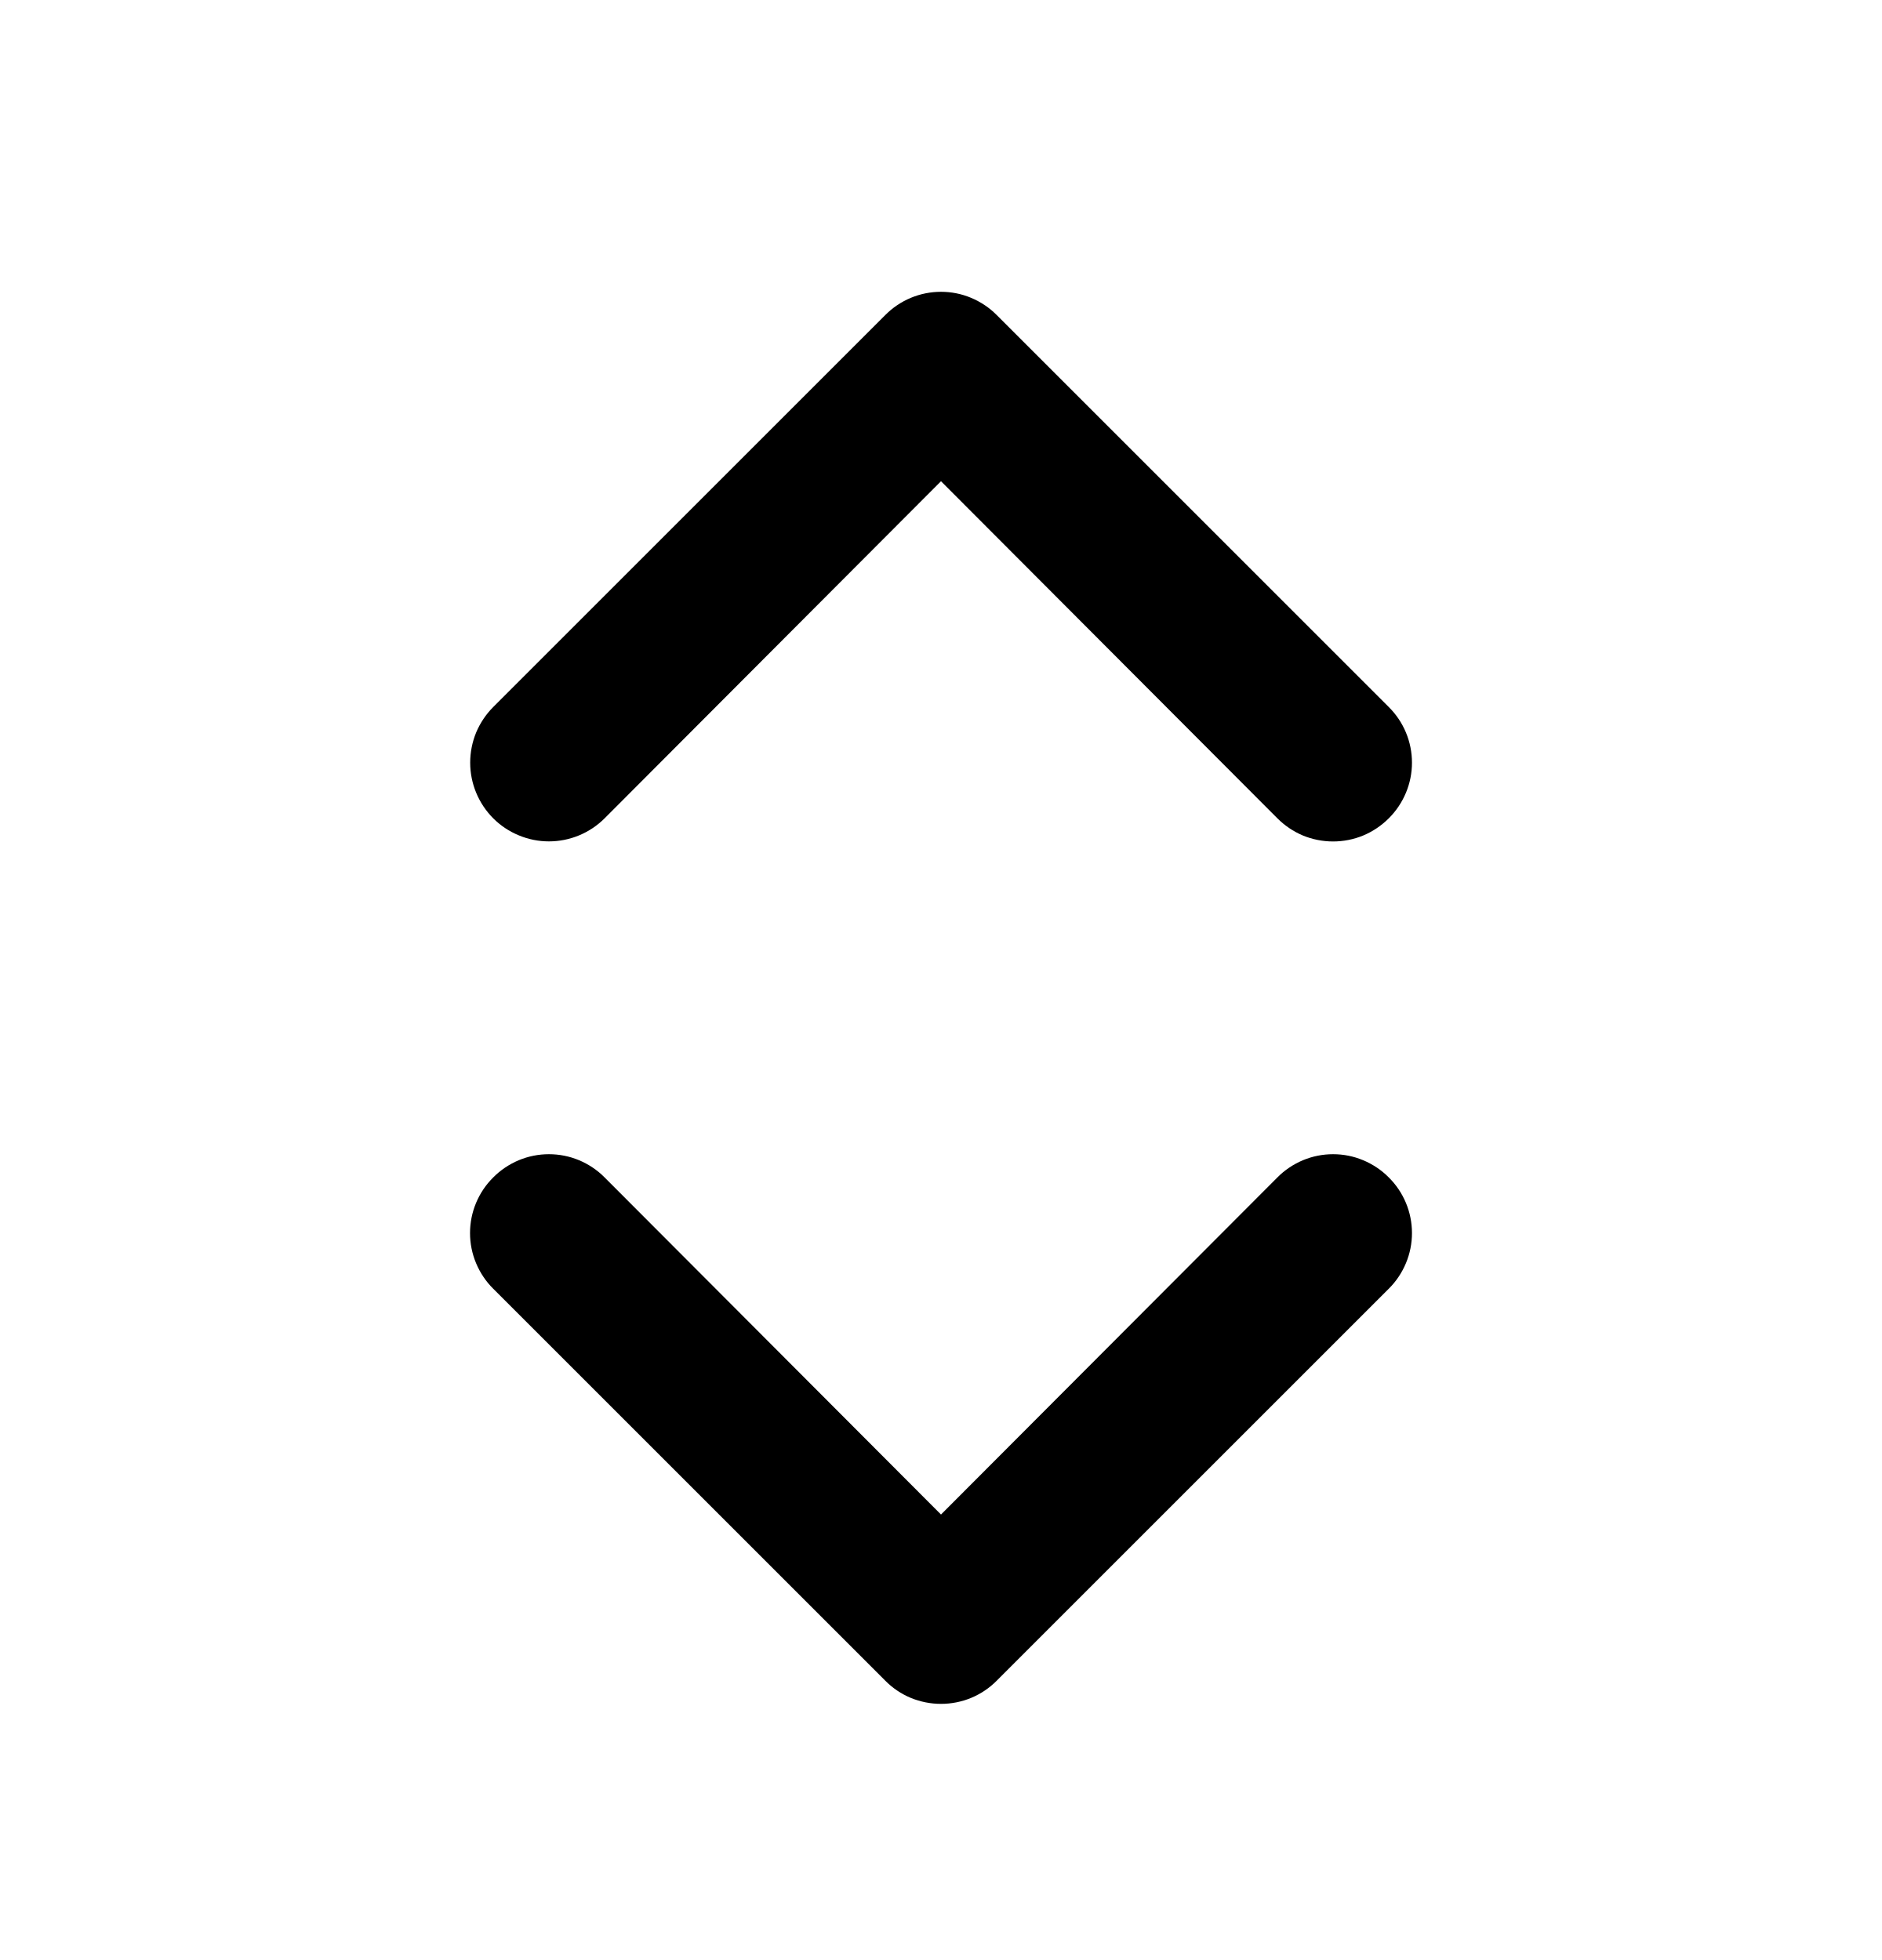
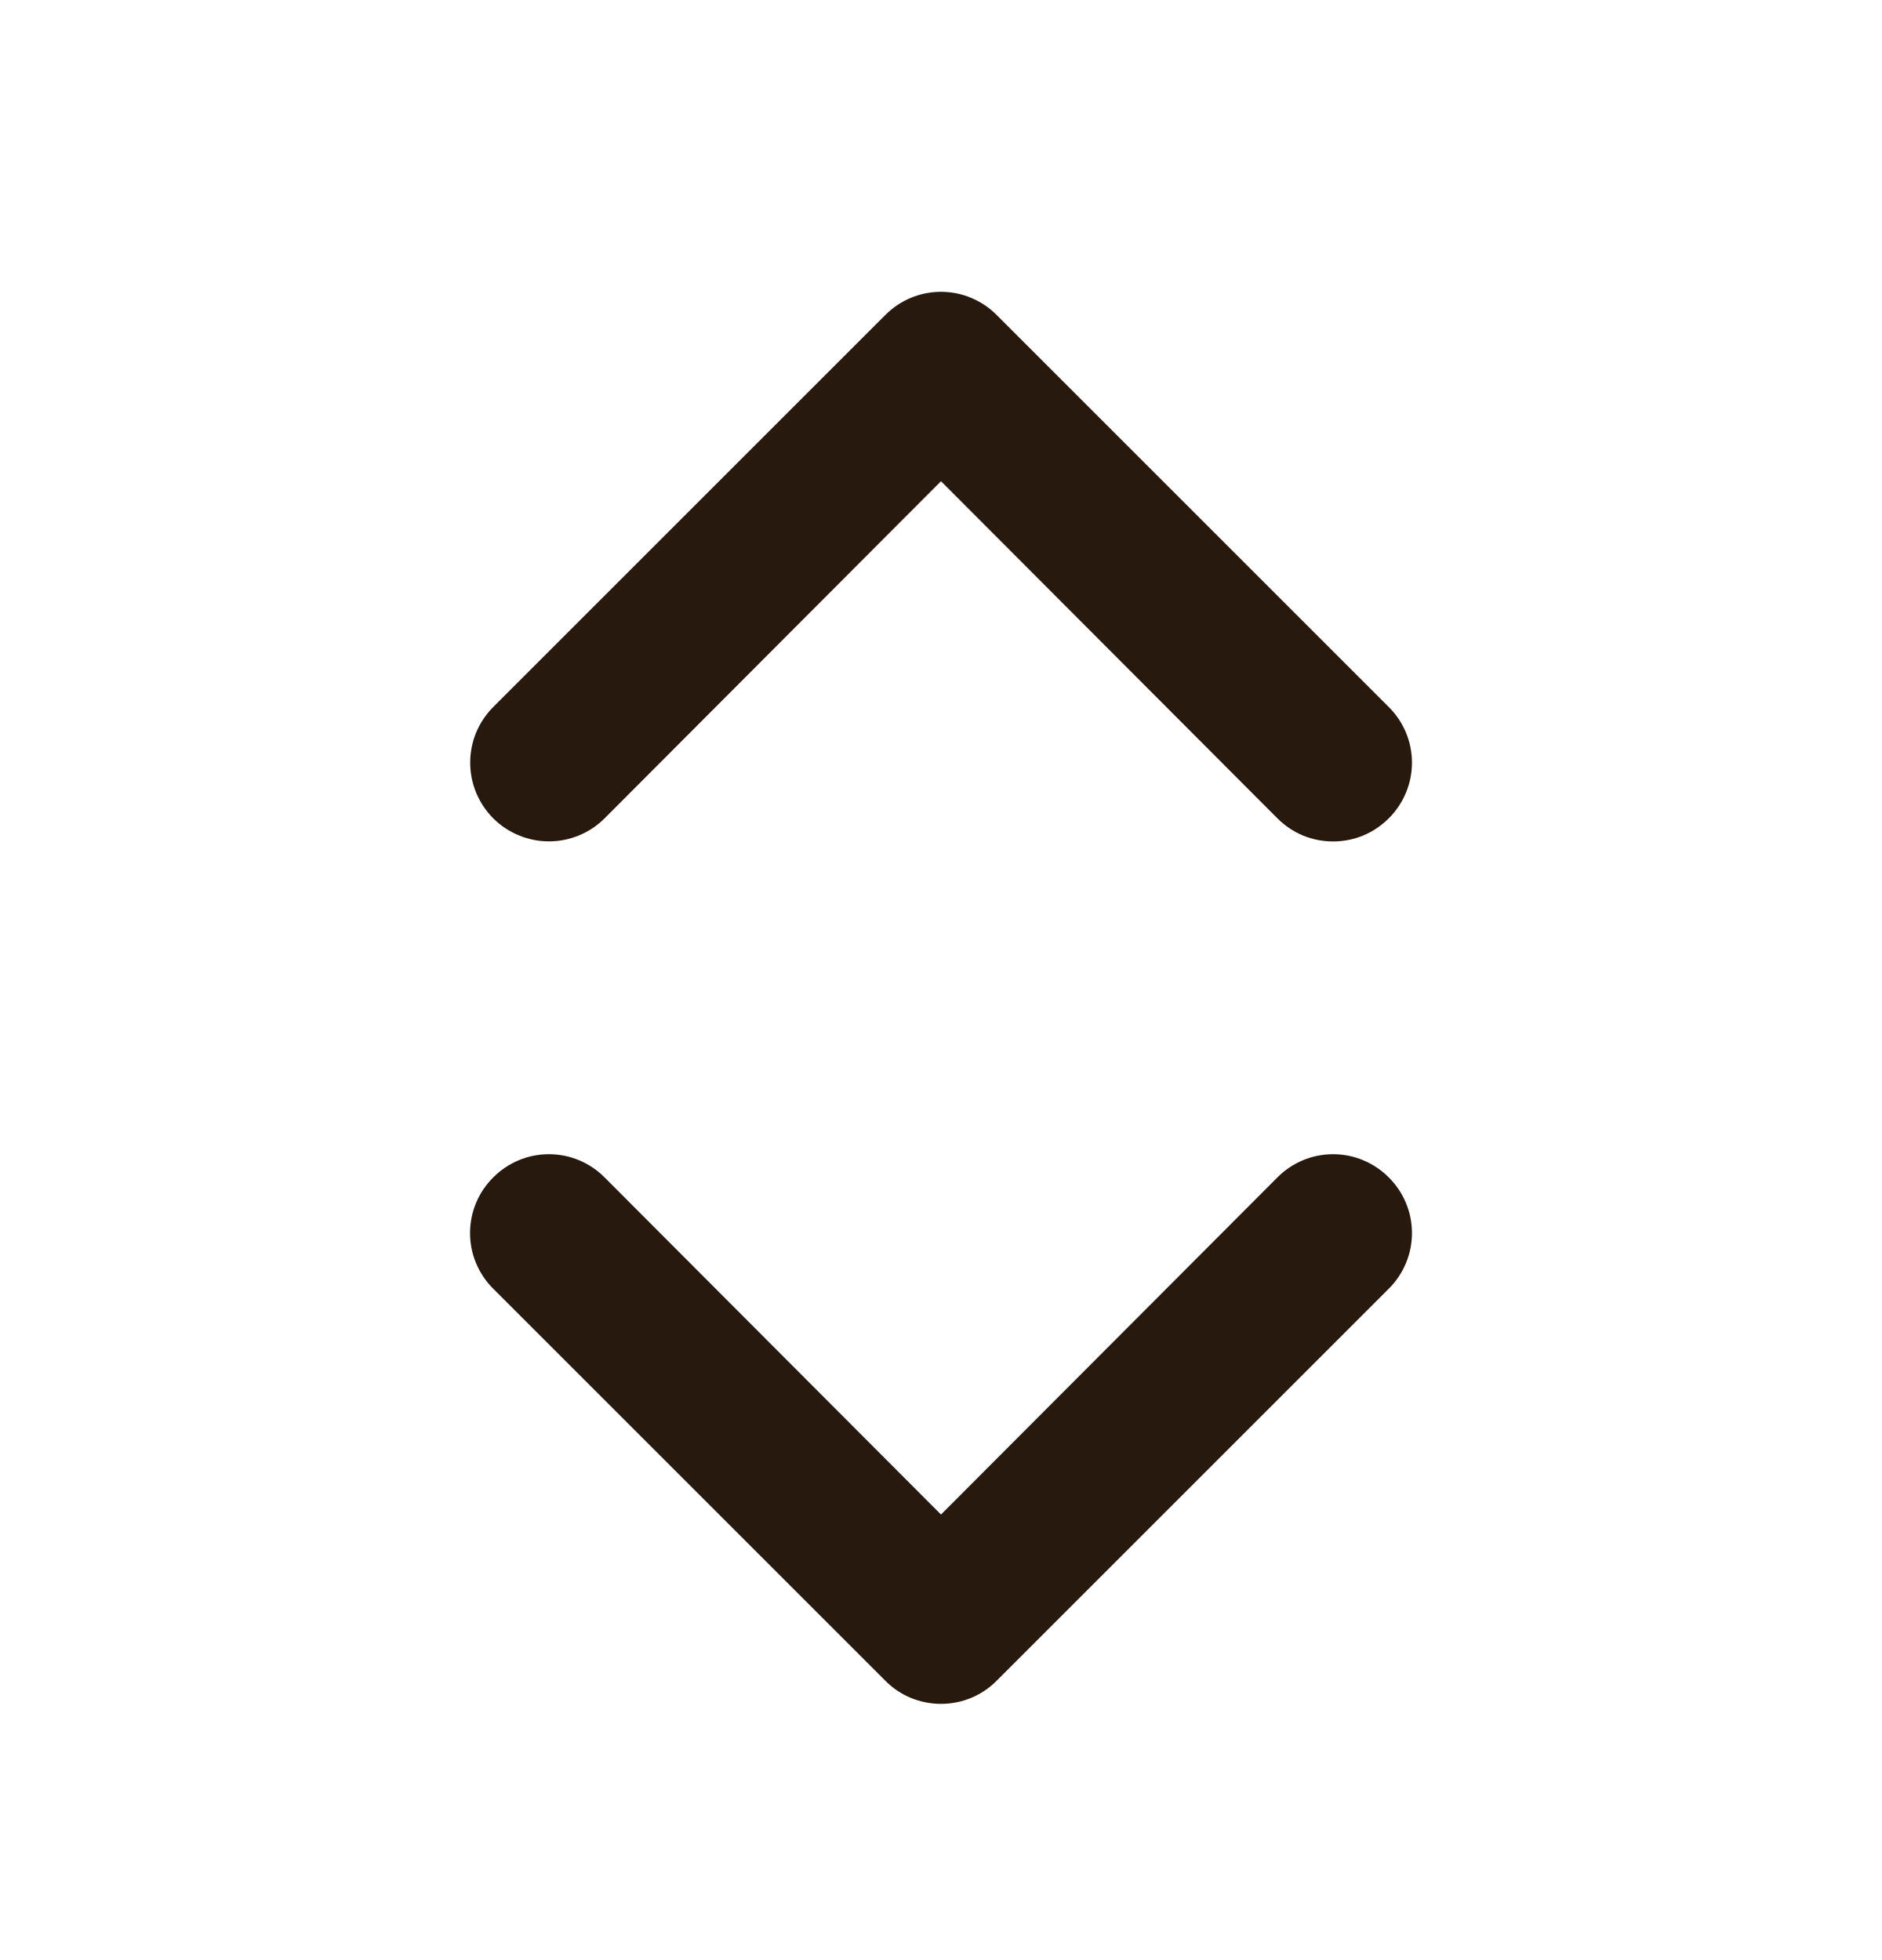
<svg xmlns="http://www.w3.org/2000/svg" width="24" height="25" viewBox="0 0 24 25" fill="none">
  <g id="uil:arrow">
-     <path id="Vector" d="M6.29 15.018C6.196 15.111 6.122 15.221 6.071 15.343C6.02 15.465 5.994 15.596 5.994 15.728C5.994 15.86 6.02 15.99 6.071 16.112C6.122 16.234 6.196 16.345 6.29 16.438L11.29 21.438C11.383 21.532 11.493 21.606 11.615 21.657C11.737 21.707 11.868 21.733 12 21.733C12.132 21.733 12.263 21.707 12.384 21.657C12.506 21.606 12.617 21.532 12.71 21.438L17.71 16.438C17.804 16.345 17.878 16.234 17.929 16.112C17.98 15.99 18.006 15.86 18.006 15.728C18.006 15.596 17.98 15.465 17.929 15.343C17.878 15.221 17.804 15.111 17.71 15.018C17.617 14.924 17.506 14.85 17.384 14.799C17.263 14.748 17.132 14.722 17 14.722C16.868 14.722 16.737 14.748 16.615 14.799C16.494 14.85 16.383 14.924 16.29 15.018L12 19.318L7.71 15.018C7.617 14.924 7.506 14.85 7.385 14.799C7.263 14.748 7.132 14.722 7 14.722C6.868 14.722 6.737 14.748 6.615 14.799C6.494 14.85 6.383 14.924 6.29 15.018ZM11.29 4.018L6.29 9.018C6.197 9.111 6.123 9.222 6.072 9.343C6.022 9.465 5.996 9.596 5.996 9.728C5.996 9.994 6.102 10.249 6.29 10.438C6.383 10.531 6.494 10.605 6.616 10.655C6.738 10.706 6.868 10.732 7 10.732C7.266 10.732 7.522 10.626 7.71 10.438L12 6.138L16.29 10.438C16.383 10.531 16.494 10.606 16.615 10.657C16.737 10.707 16.868 10.733 17 10.733C17.132 10.733 17.263 10.707 17.384 10.657C17.506 10.606 17.617 10.531 17.71 10.438C17.804 10.345 17.878 10.234 17.929 10.112C17.98 9.99 18.006 9.86 18.006 9.728C18.006 9.596 17.98 9.465 17.929 9.343C17.878 9.221 17.804 9.111 17.71 9.018L12.71 4.018C12.617 3.924 12.506 3.85 12.384 3.799C12.263 3.748 12.132 3.722 12 3.722C11.868 3.722 11.737 3.748 11.615 3.799C11.493 3.85 11.383 3.924 11.29 4.018Z" fill="black" />
+     <path id="Vector" d="M6.29 15.018C6.196 15.111 6.122 15.221 6.071 15.343C6.02 15.465 5.994 15.596 5.994 15.728C5.994 15.86 6.02 15.99 6.071 16.112C6.122 16.234 6.196 16.345 6.29 16.438L11.29 21.438C11.383 21.532 11.493 21.606 11.615 21.657C11.737 21.707 11.868 21.733 12 21.733C12.132 21.733 12.263 21.707 12.384 21.657C12.506 21.606 12.617 21.532 12.71 21.438L17.71 16.438C17.804 16.345 17.878 16.234 17.929 16.112C17.98 15.99 18.006 15.86 18.006 15.728C18.006 15.596 17.98 15.465 17.929 15.343C17.878 15.221 17.804 15.111 17.71 15.018C17.617 14.924 17.506 14.85 17.384 14.799C17.263 14.748 17.132 14.722 17 14.722C16.868 14.722 16.737 14.748 16.615 14.799C16.494 14.85 16.383 14.924 16.29 15.018L12 19.318L7.71 15.018C7.617 14.924 7.506 14.85 7.385 14.799C7.263 14.748 7.132 14.722 7 14.722C6.868 14.722 6.737 14.748 6.615 14.799C6.494 14.85 6.383 14.924 6.29 15.018ZM11.29 4.018L6.29 9.018C6.197 9.111 6.123 9.222 6.072 9.343C6.022 9.465 5.996 9.596 5.996 9.728C5.996 9.994 6.102 10.249 6.29 10.438C6.383 10.531 6.494 10.605 6.616 10.655C6.738 10.706 6.868 10.732 7 10.732C7.266 10.732 7.522 10.626 7.71 10.438L12 6.138L16.29 10.438C16.383 10.531 16.494 10.606 16.615 10.657C16.737 10.707 16.868 10.733 17 10.733C17.132 10.733 17.263 10.707 17.384 10.657C17.506 10.606 17.617 10.531 17.71 10.438C17.804 10.345 17.878 10.234 17.929 10.112C17.98 9.99 18.006 9.86 18.006 9.728C18.006 9.596 17.98 9.465 17.929 9.343C17.878 9.221 17.804 9.111 17.71 9.018L12.71 4.018C12.617 3.924 12.506 3.85 12.384 3.799C12.263 3.748 12.132 3.722 12 3.722C11.868 3.722 11.737 3.748 11.615 3.799C11.493 3.85 11.383 3.924 11.29 4.018Z" fill="#28190E" />
  </g>
</svg>
